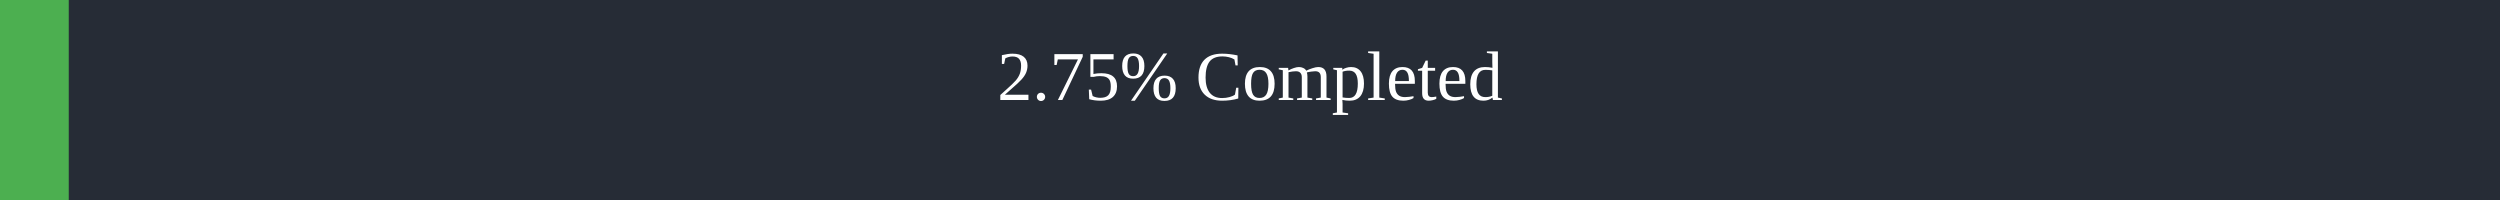
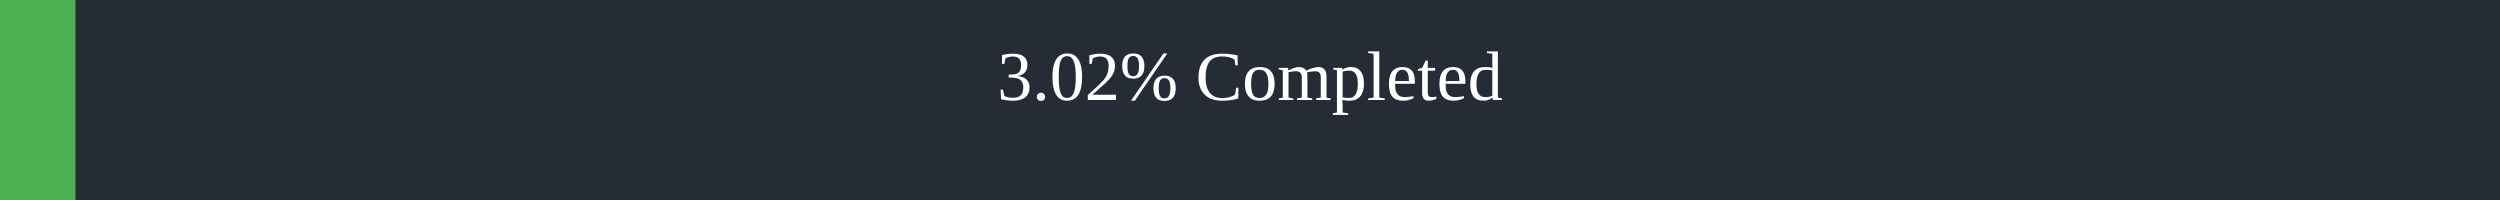
<svg xmlns="http://www.w3.org/2000/svg" width="500" height="40">
  <rect x="0" y="0" width="500" height="40" fill="#262C36" />
-   <rect x="0" y="0" width="13.75" height="40" fill="#4caf50" />
+   <rect x="0" y="0" width="15.1" height="40" fill="#4caf50" />
  <text x="250" y="20" text-anchor="middle" alignment-baseline="middle" font-size="14" fill="white">
-         2.75% Completed
+         3.02% Completed
      </text>
</svg>
